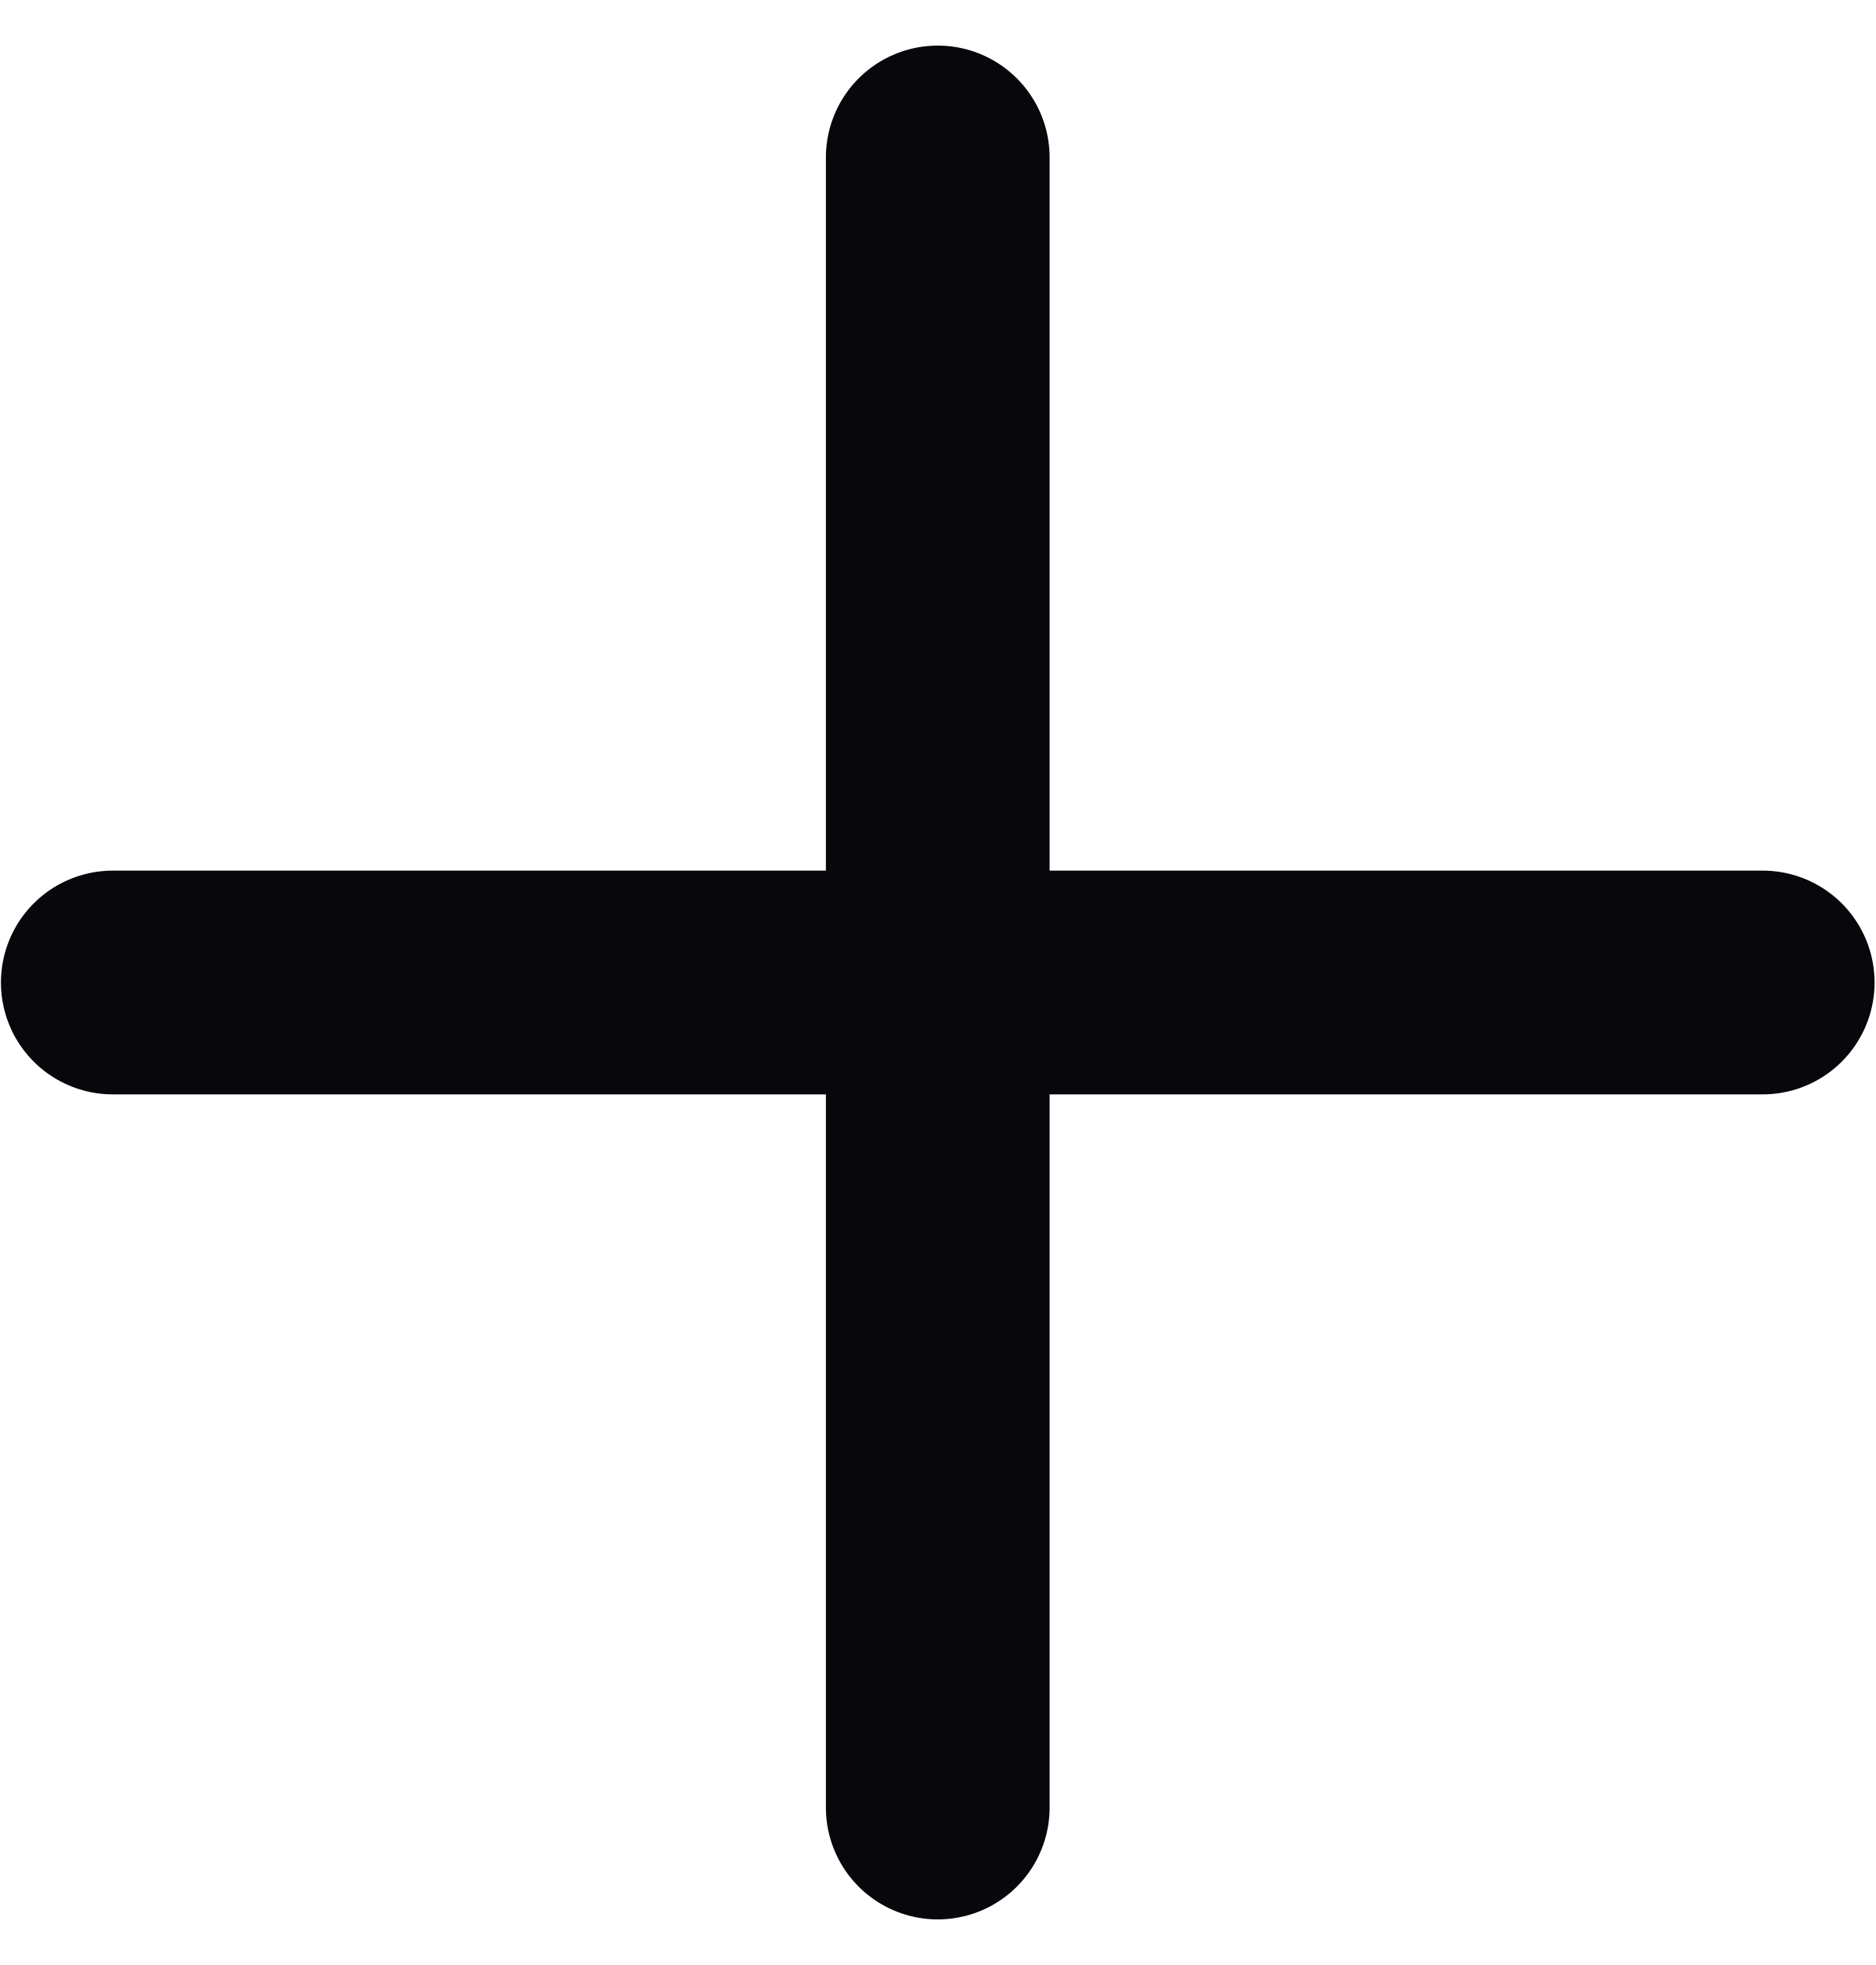
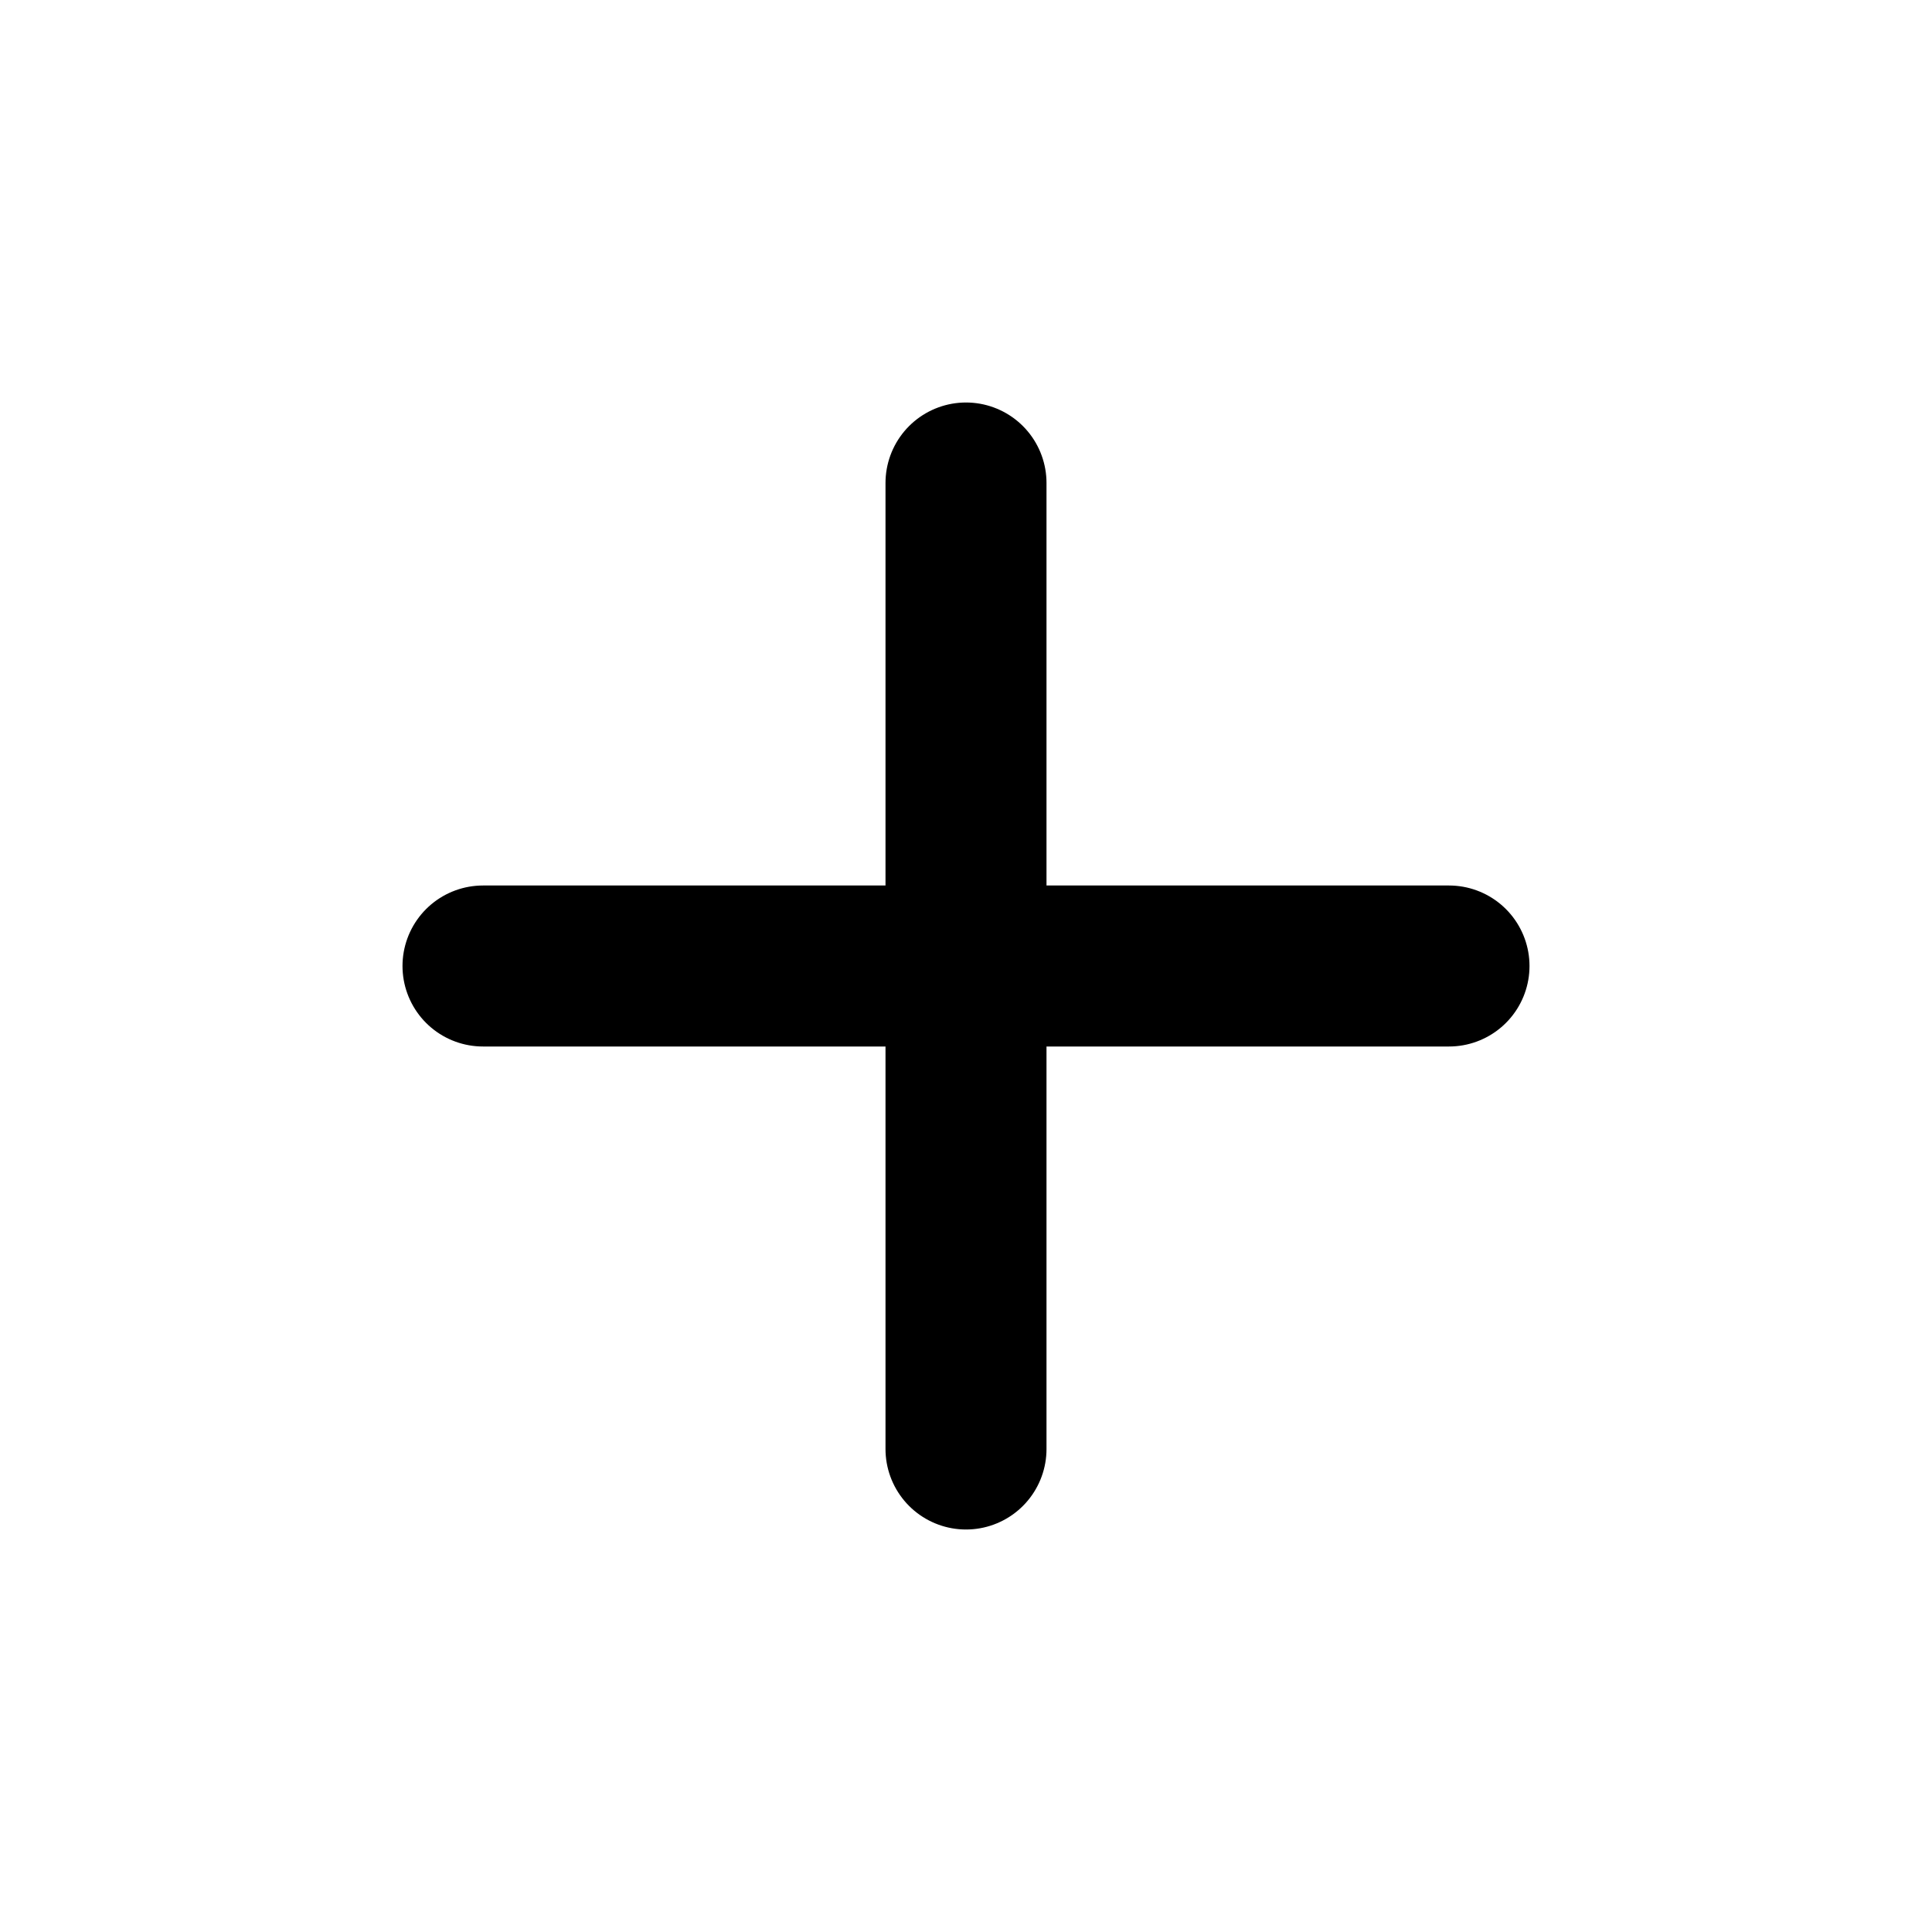
- <svg xmlns="http://www.w3.org/2000/svg" width="21" height="22" viewBox="0 0 21 22" fill="none">
-   <path d="M1.263 11H19.737" stroke="#07070C" stroke-width="2.505" stroke-linecap="round" />
-   <path d="M10.5 1.763L10.5 20.237" stroke="#07070C" stroke-width="2.505" stroke-linecap="round" />
+ <svg xmlns="http://www.w3.org/2000/svg" width="800px" height="800px" viewBox="0 0 24 24" fill="none">
+   <path d="M6 12H18M12 6V18" stroke="#000000" stroke-width="2" stroke-linecap="round" stroke-linejoin="round" />
</svg>
